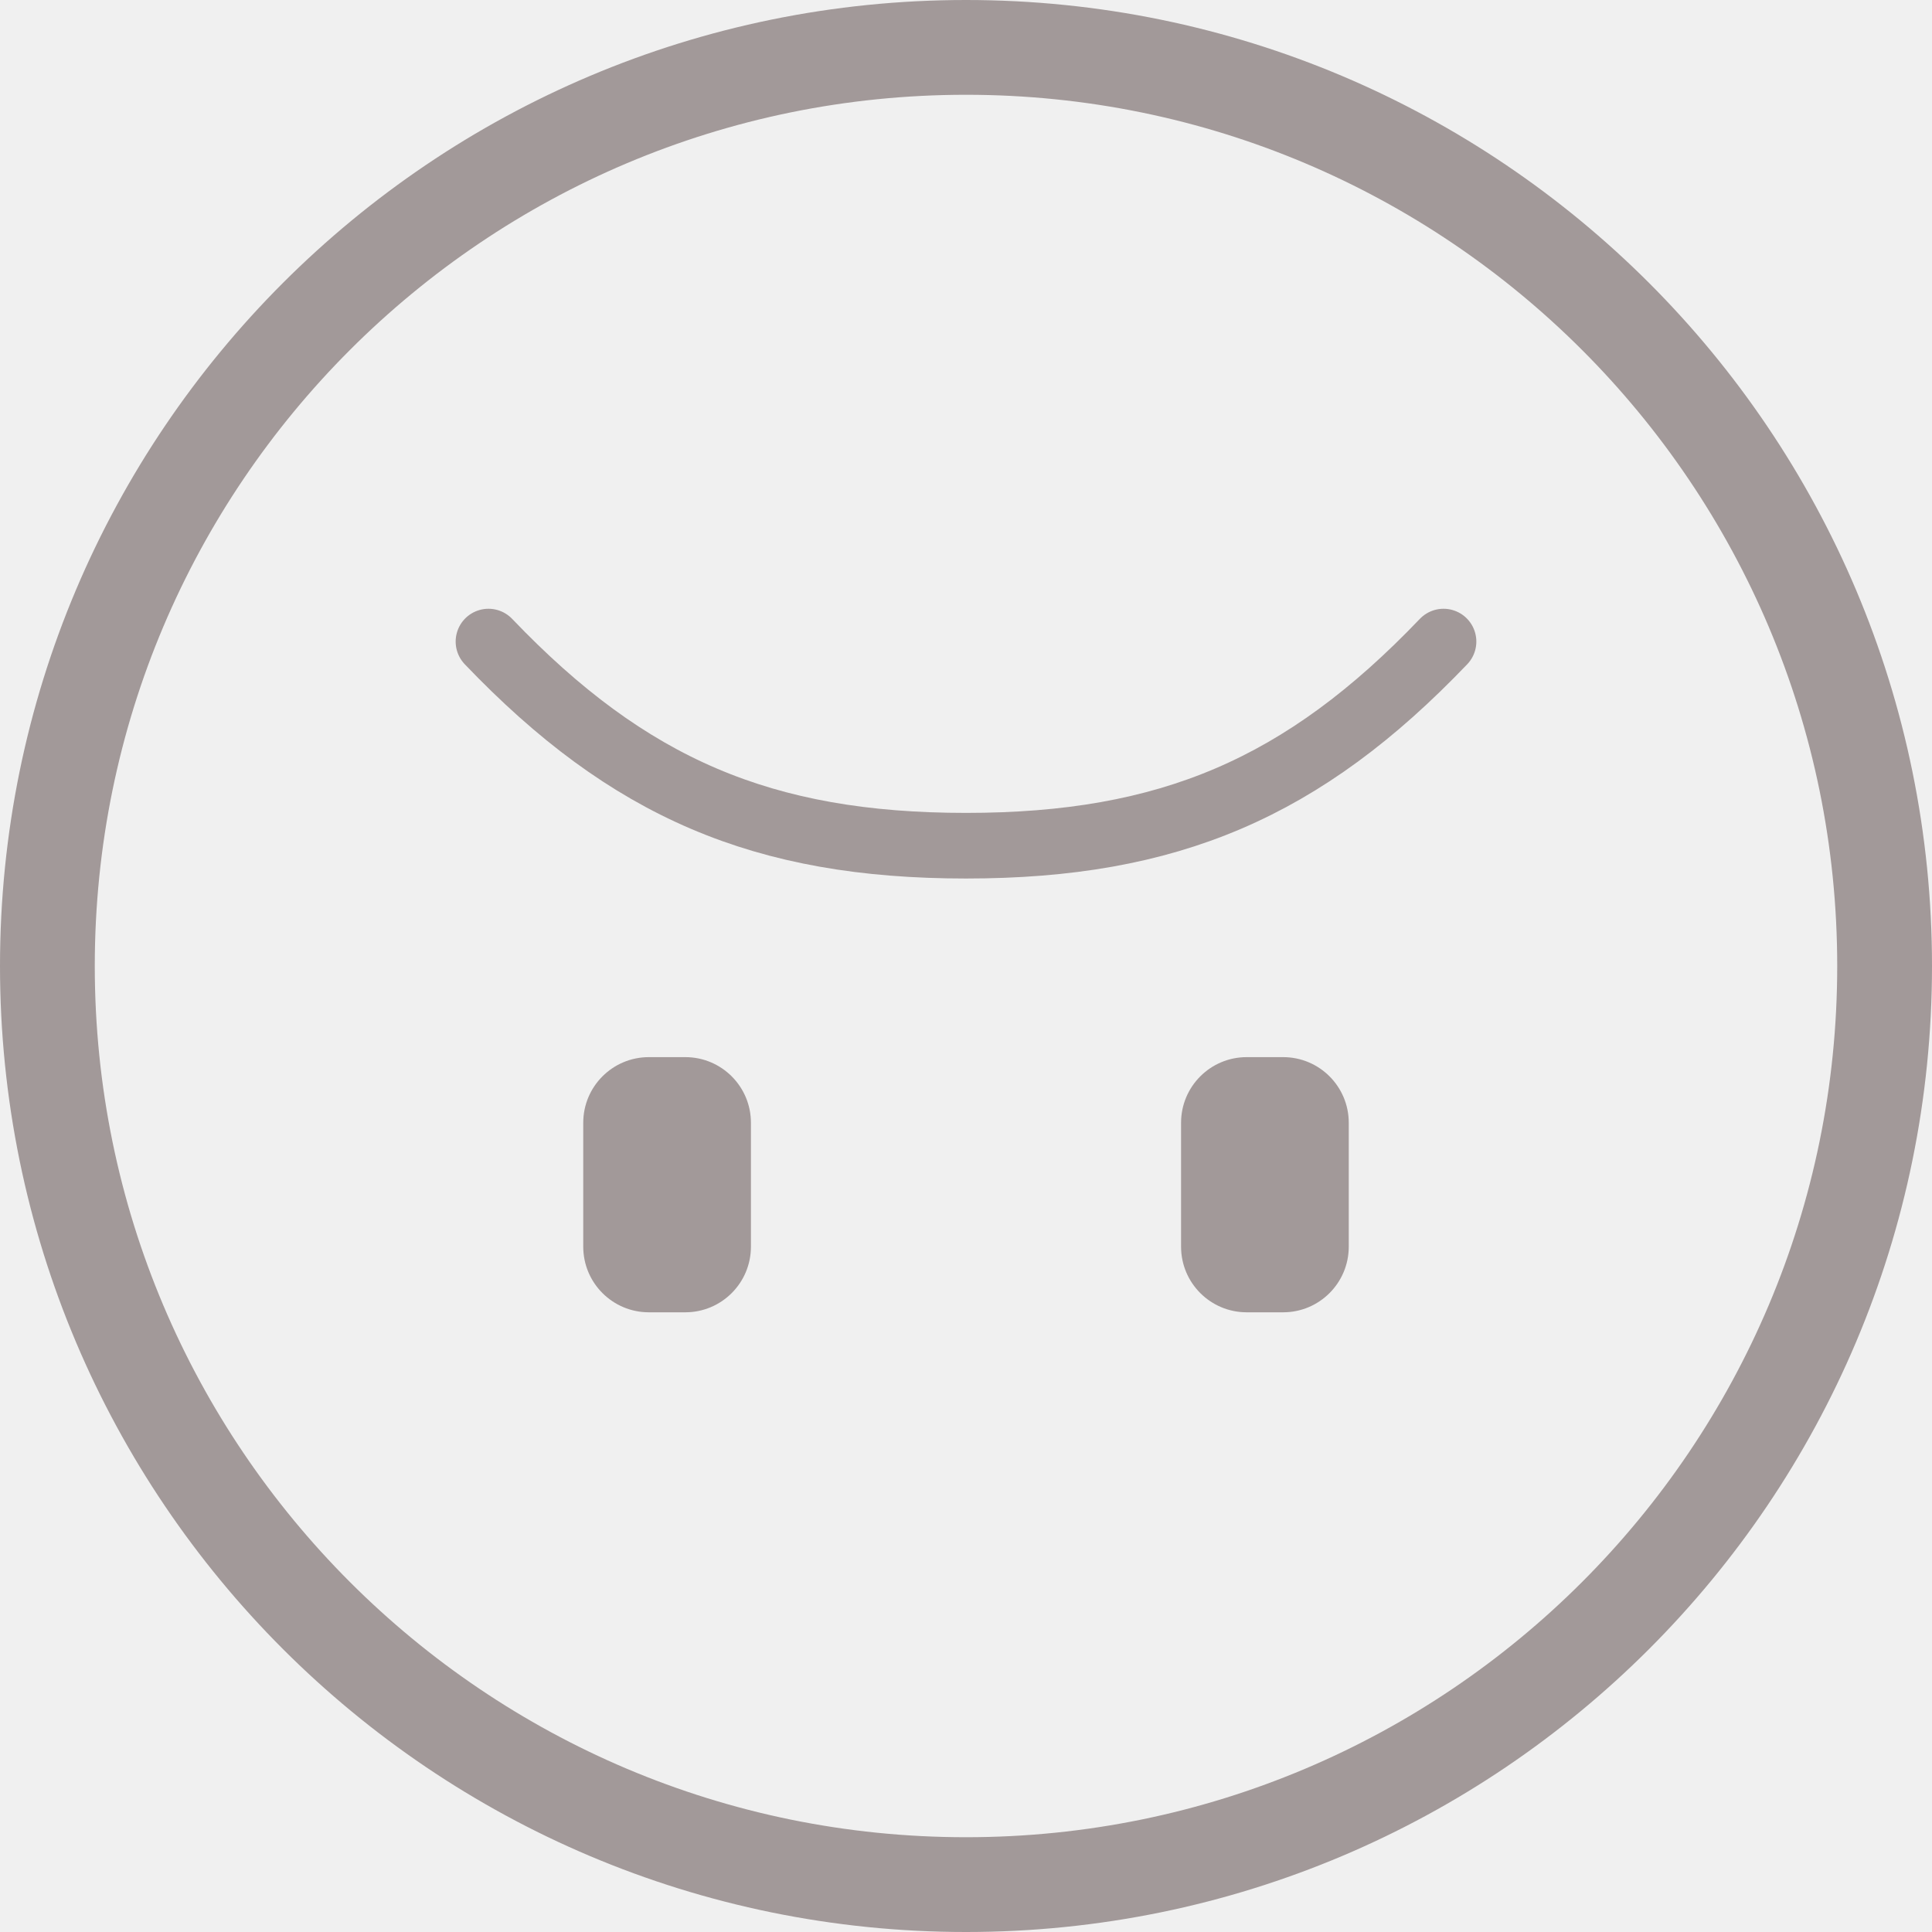
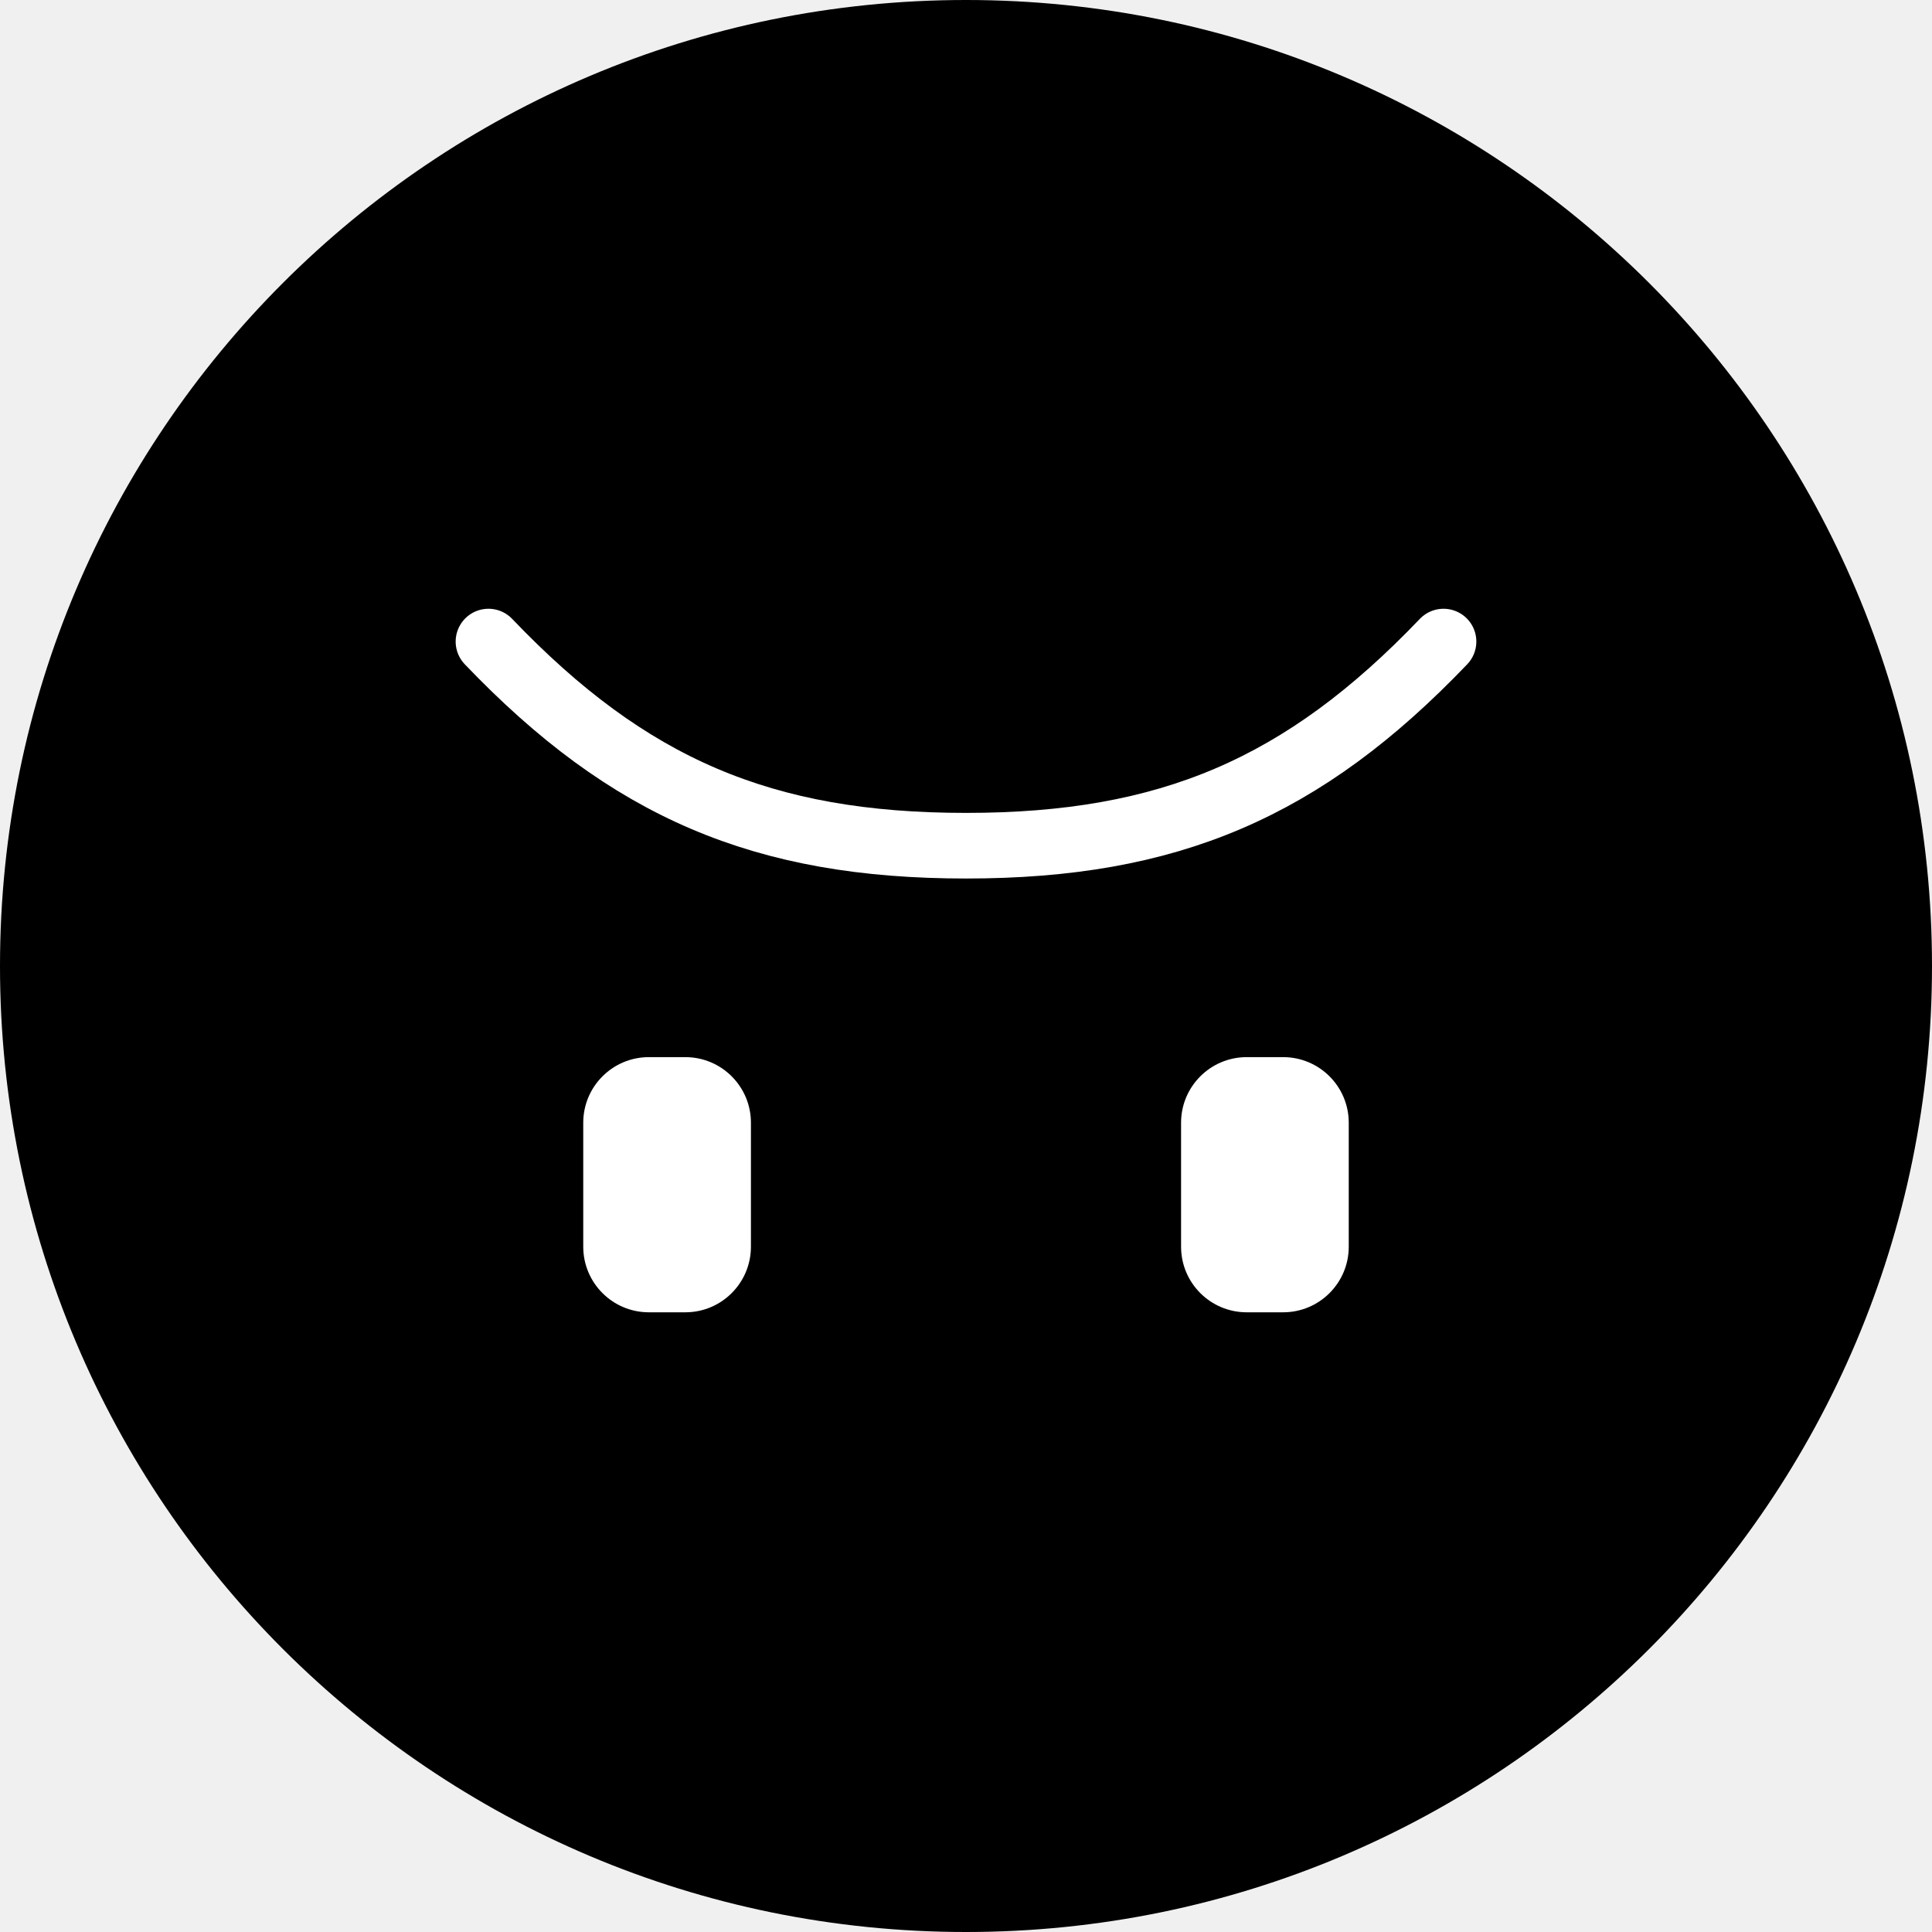
<svg xmlns="http://www.w3.org/2000/svg" width="265" height="265" viewBox="0 0 265 265" fill="none">
-   <circle cx="132.5" cy="132.5" r="126" transform="rotate(180 132.5 132.5)" stroke="#A29999" stroke-width="13" />
-   <rect x="103" y="180" width="23" height="35" rx="9" transform="rotate(180 103 180)" fill="#A29999" />
-   <rect x="185" y="180" width="23" height="35" rx="9" transform="rotate(180 185 180)" fill="#A29999" />
-   <path d="M198 88C178.778 108.109 160.319 116 132.5 116C104.681 116 86.222 108.109 67 88" stroke="#A29999" stroke-width="9" stroke-linecap="round" />
+   <circle cx="132.5" cy="132.5" r="132.5" transform="rotate(180 132.5 132.5)" fill="black" />
+   <path d="M198 88C178.778 108.109 160.319 116 132.5 116C104.681 116 86.222 108.109 67 88" stroke="white" stroke-width="9" stroke-linecap="round" />
+   <rect x="103" y="180" width="23" height="35" rx="9" transform="rotate(180 103 180)" fill="white" />
+   <rect x="185" y="180" width="23" height="35" rx="9" transform="rotate(180 185 180)" fill="white" />
</svg>
